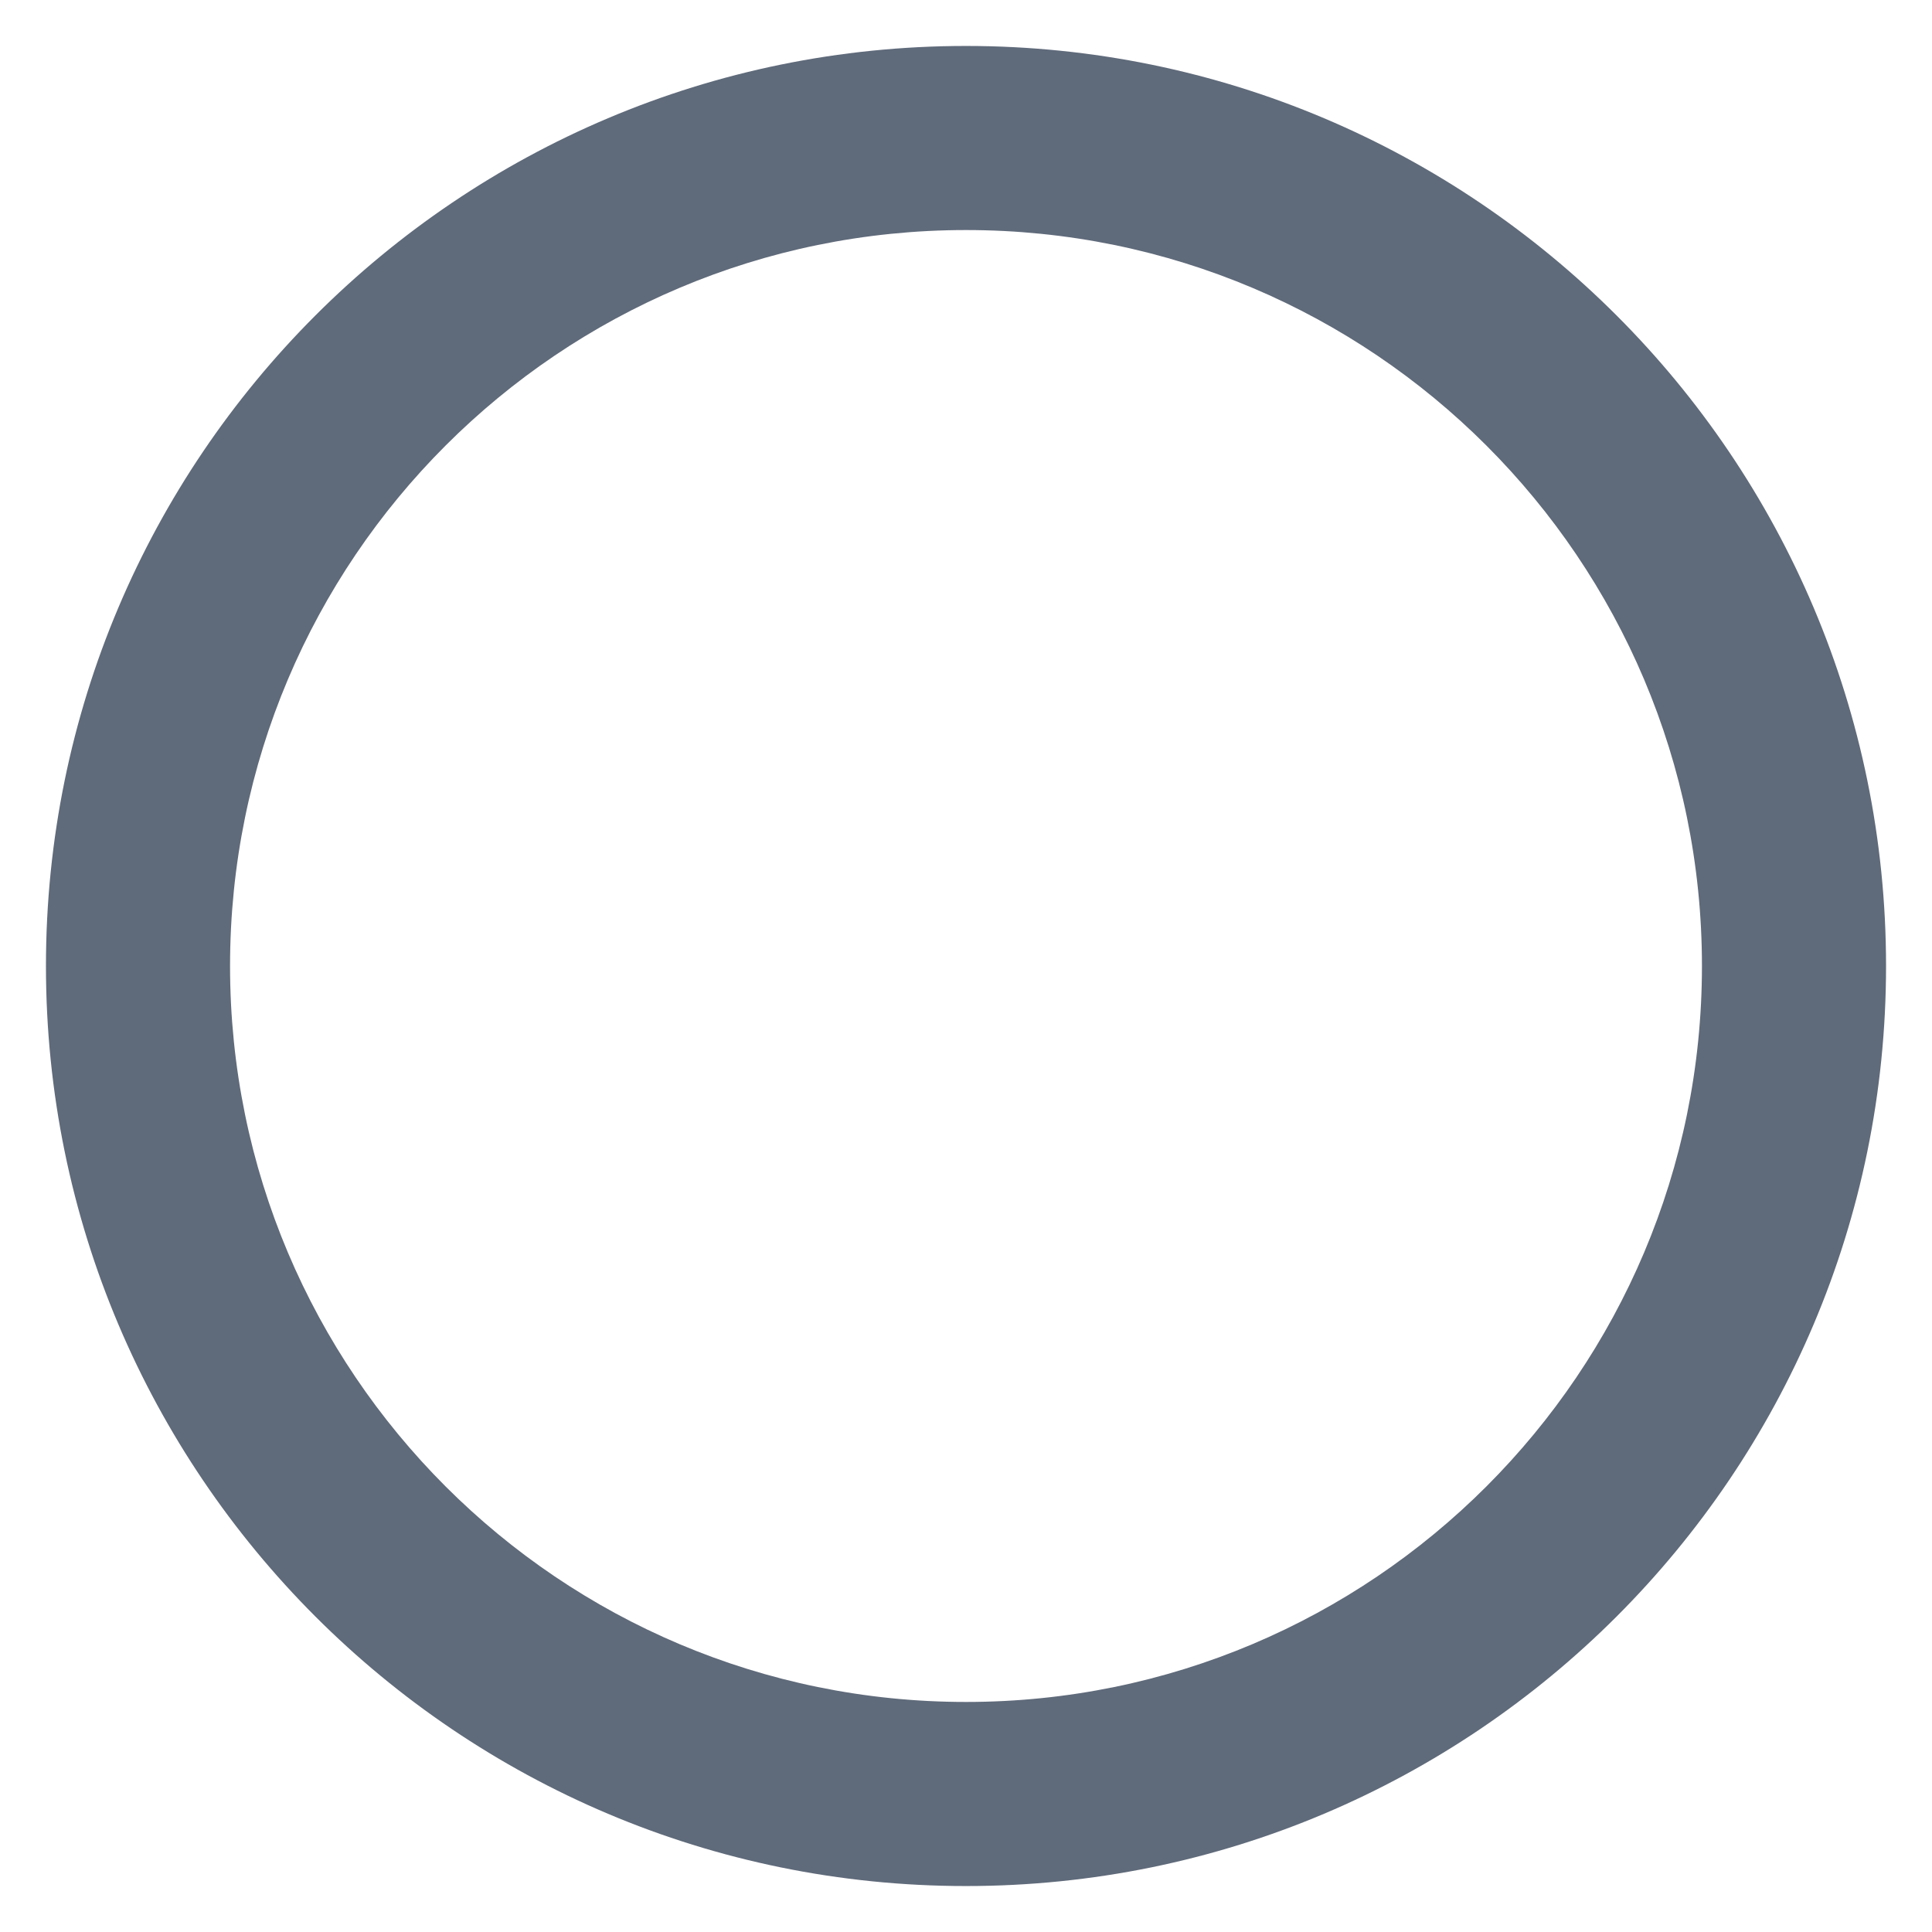
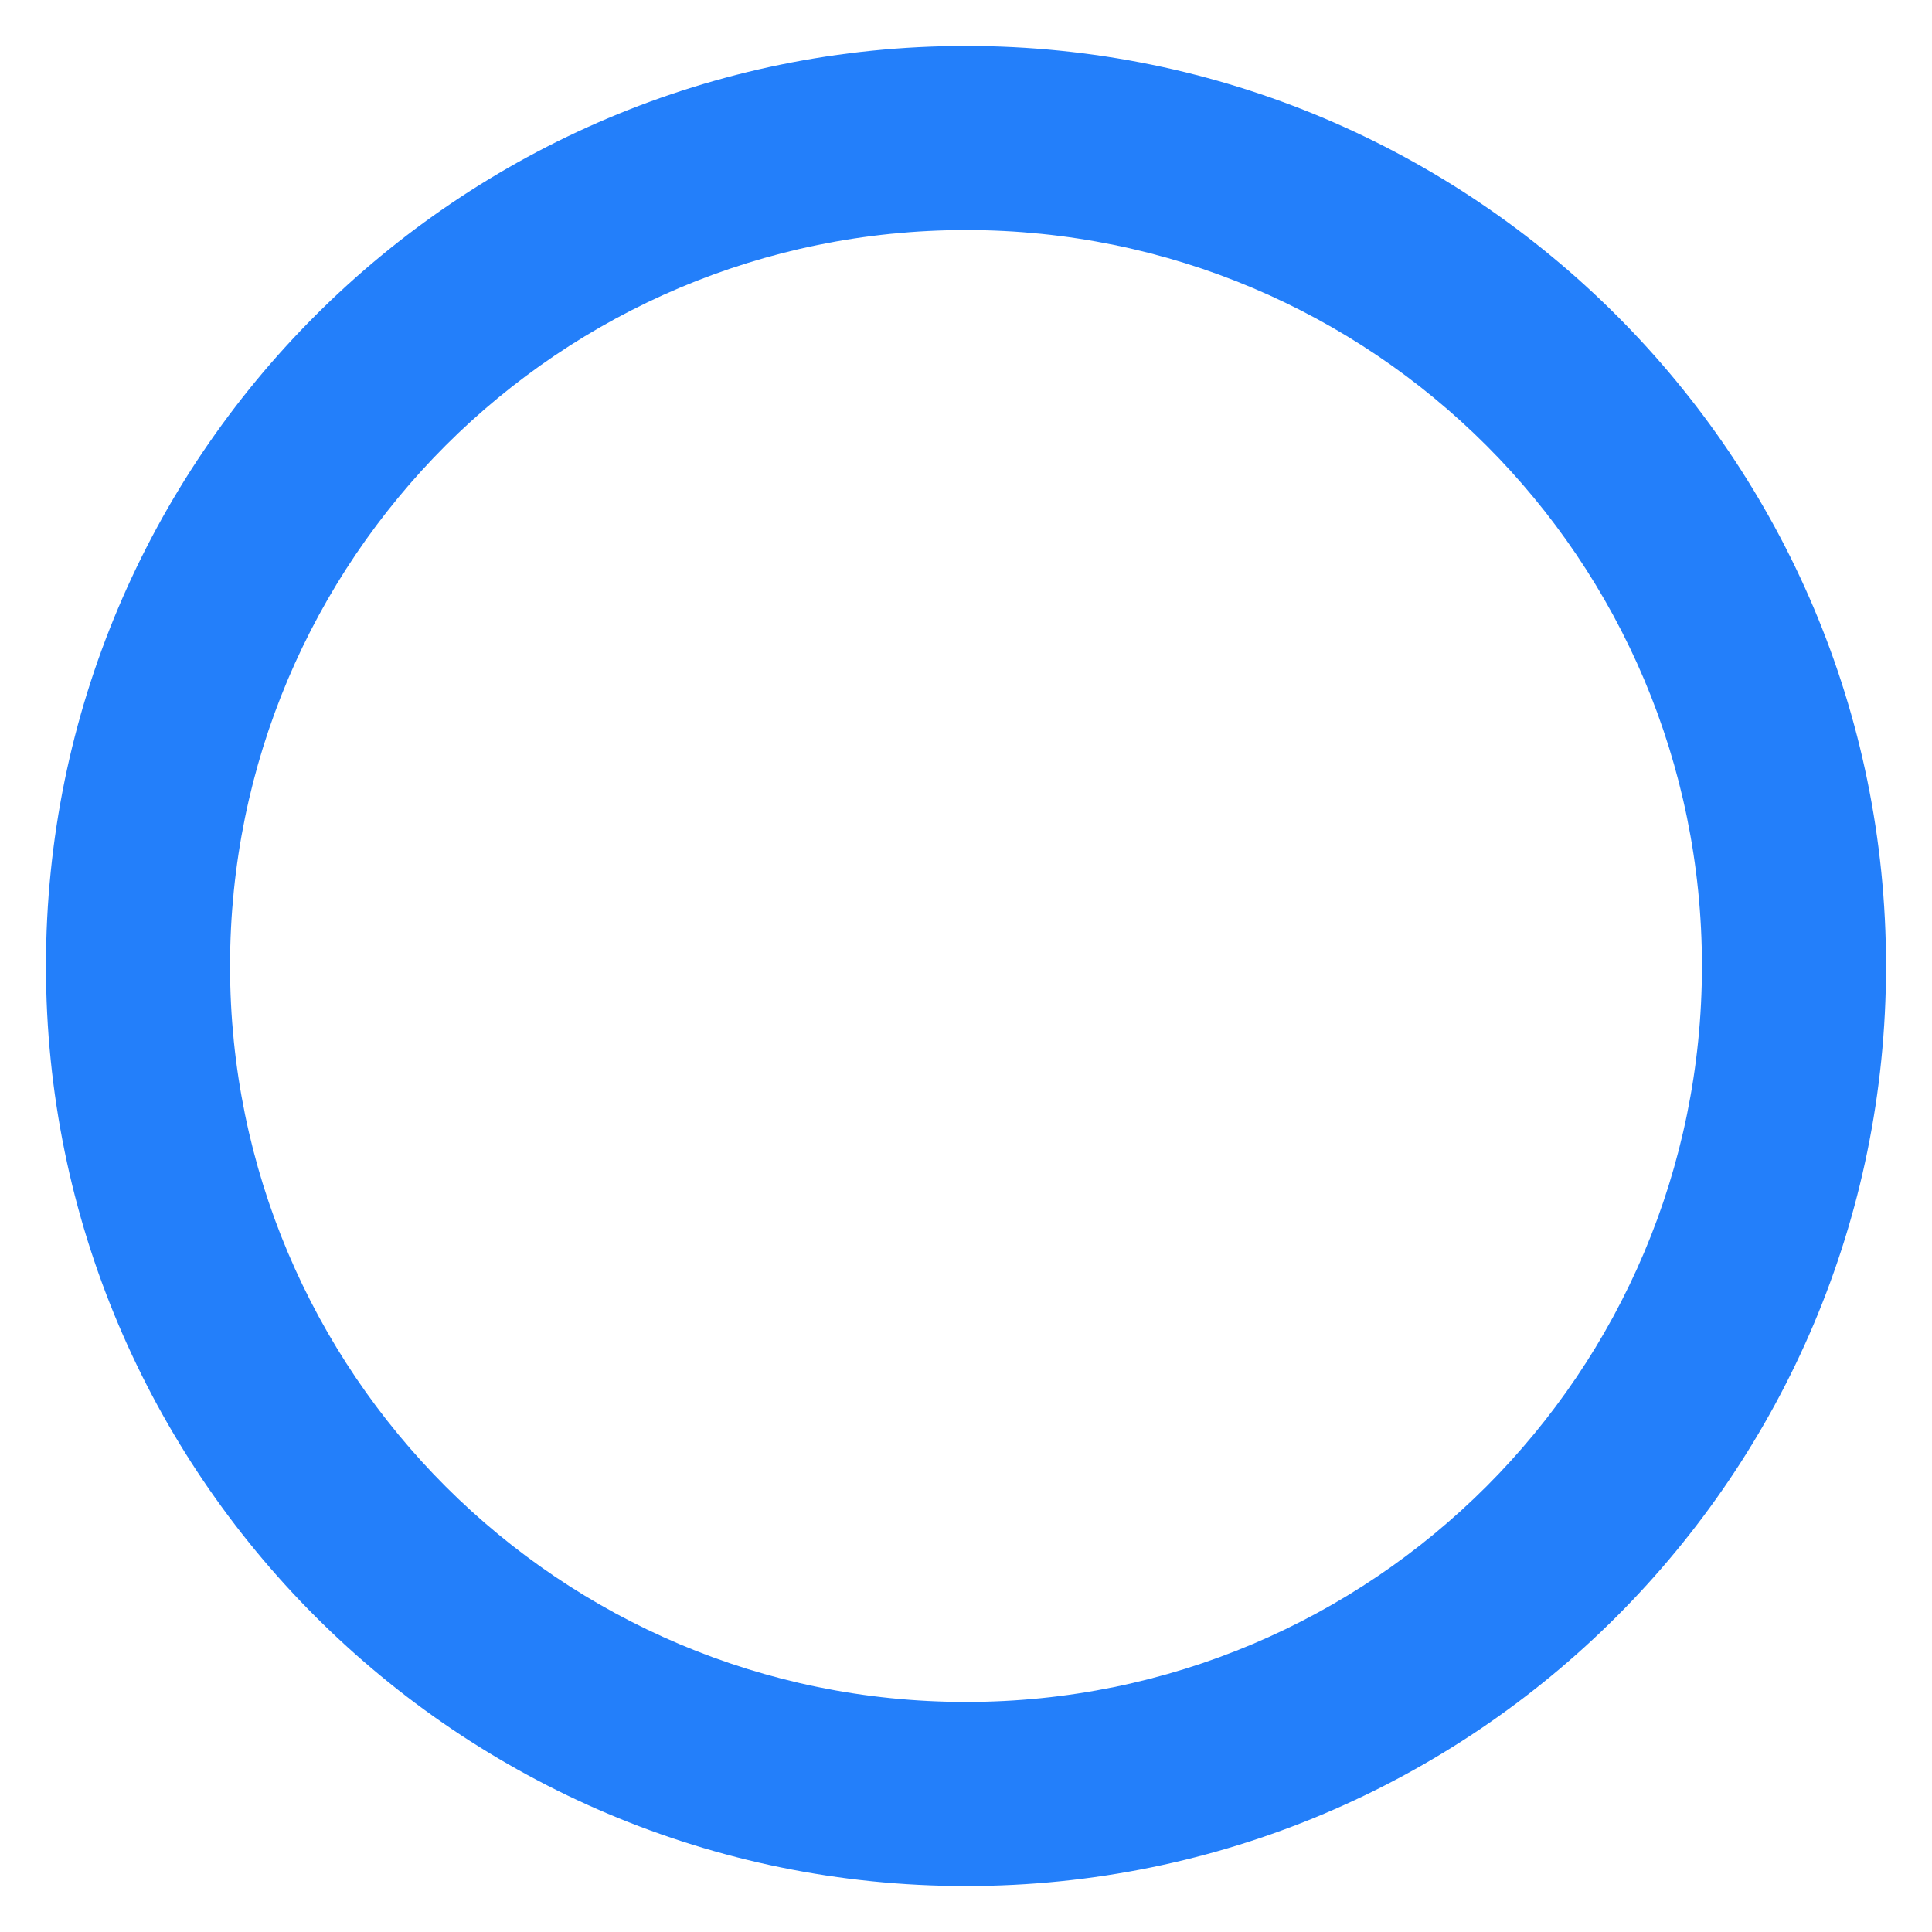
<svg xmlns="http://www.w3.org/2000/svg" version="1.1" width="14px" height="14px">
-   <g transform="matrix(1 0 0 1 -1139 -2912 )">
-     <path d="M 7 13.667  C 3.318 13.667  0.333 10.682  0.333 7  C 0.333 3.318  3.318 0.333  7 0.333  C 10.682 0.333  13.667 3.318  13.667 7  C 13.667 10.682  10.682 13.667  7 13.667  Z M 7 12.333  C 9.946 12.333  12.333 9.946  12.333 7  C 12.333 4.054  9.946 1.667  7 1.667  C 4.054 1.667  1.667 4.054  1.667 7  C 1.667 9.946  4.054 12.333  7 12.333  Z " fill-rule="nonzero" fill="#5f6a7a" stroke="none" transform="matrix(1 0 0 1 1139 2912 )" />
+   <g transform="matrix(1 0 0 1 -991 -540 )">
+     <path d="M 7 13.667  C 3.318 13.667  0.333 10.682  0.333 7  C 0.333 3.318  3.318 0.333  7 0.333  C 10.682 0.333  13.667 3.318  13.667 7  C 13.667 10.682  10.682 13.667  7 13.667  Z M 7 12.333  C 9.946 12.333  12.333 9.946  12.333 7  C 12.333 4.054  9.946 1.667  7 1.667  C 4.054 1.667  1.667 4.054  1.667 7  C 1.667 9.946  4.054 12.333  7 12.333  Z " fill-rule="nonzero" fill="#237ffa" stroke="none" transform="matrix(1 0 0 1 991 540 )" />
  </g>
</svg>
